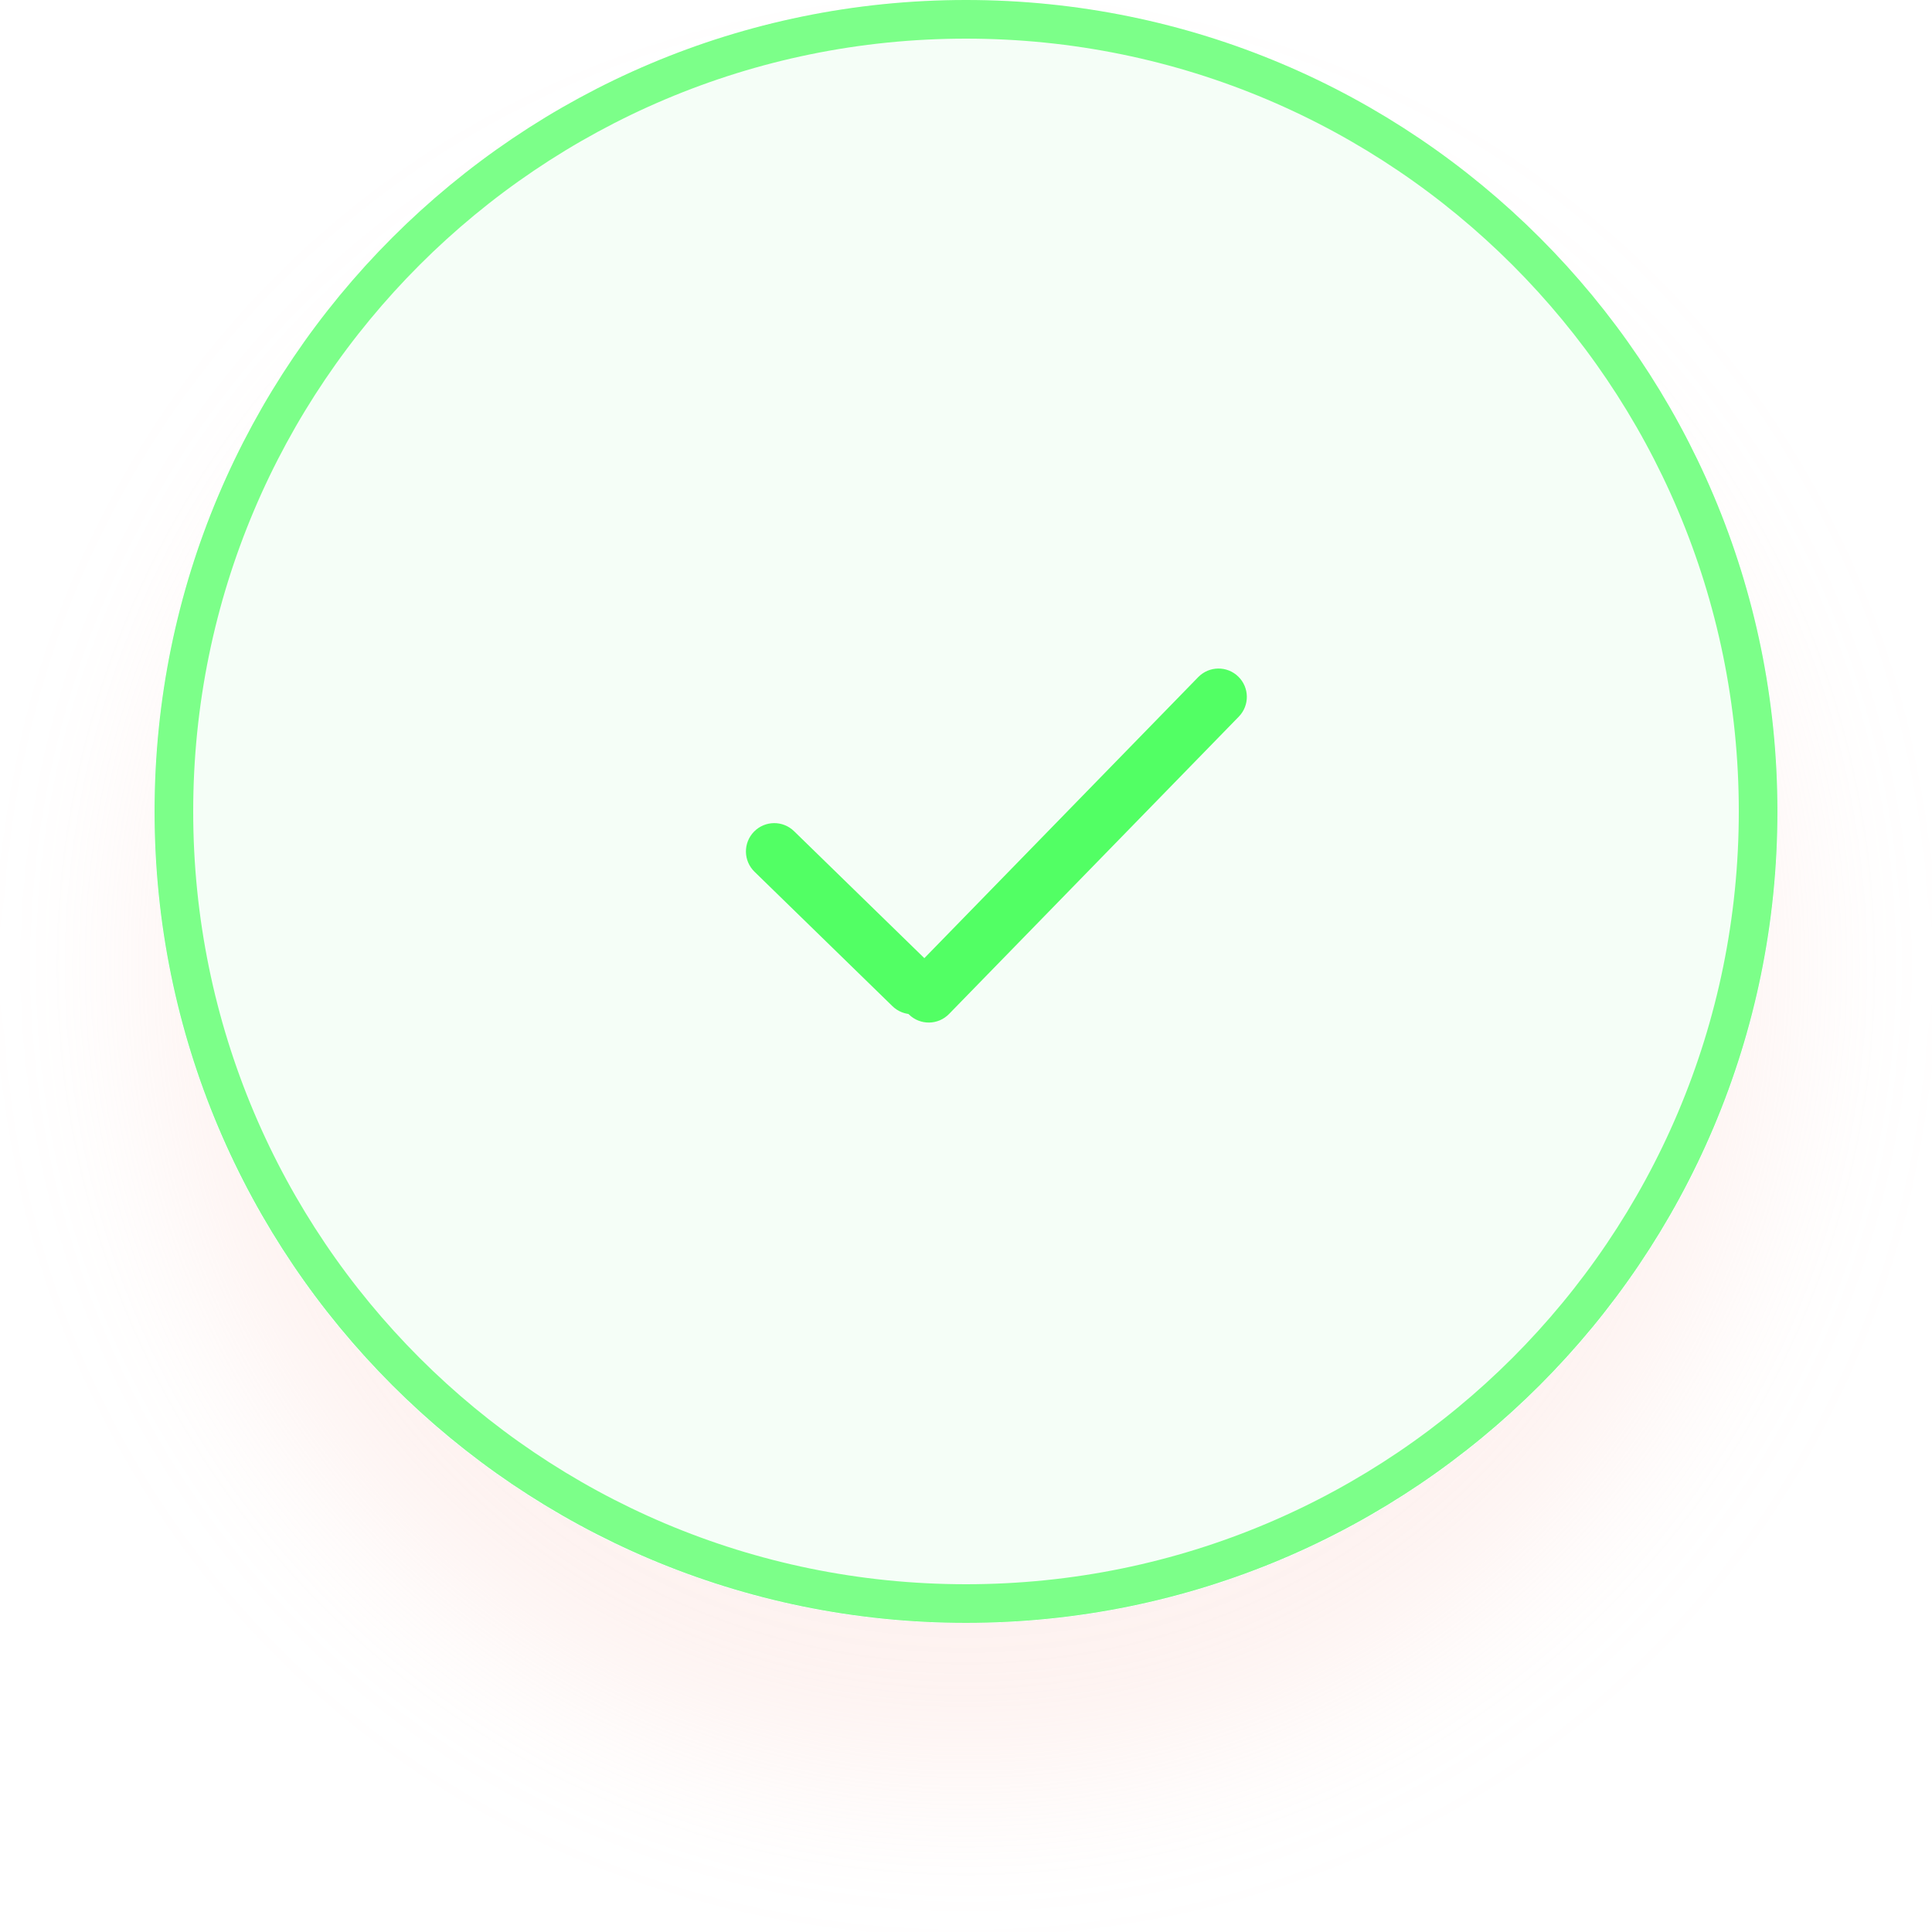
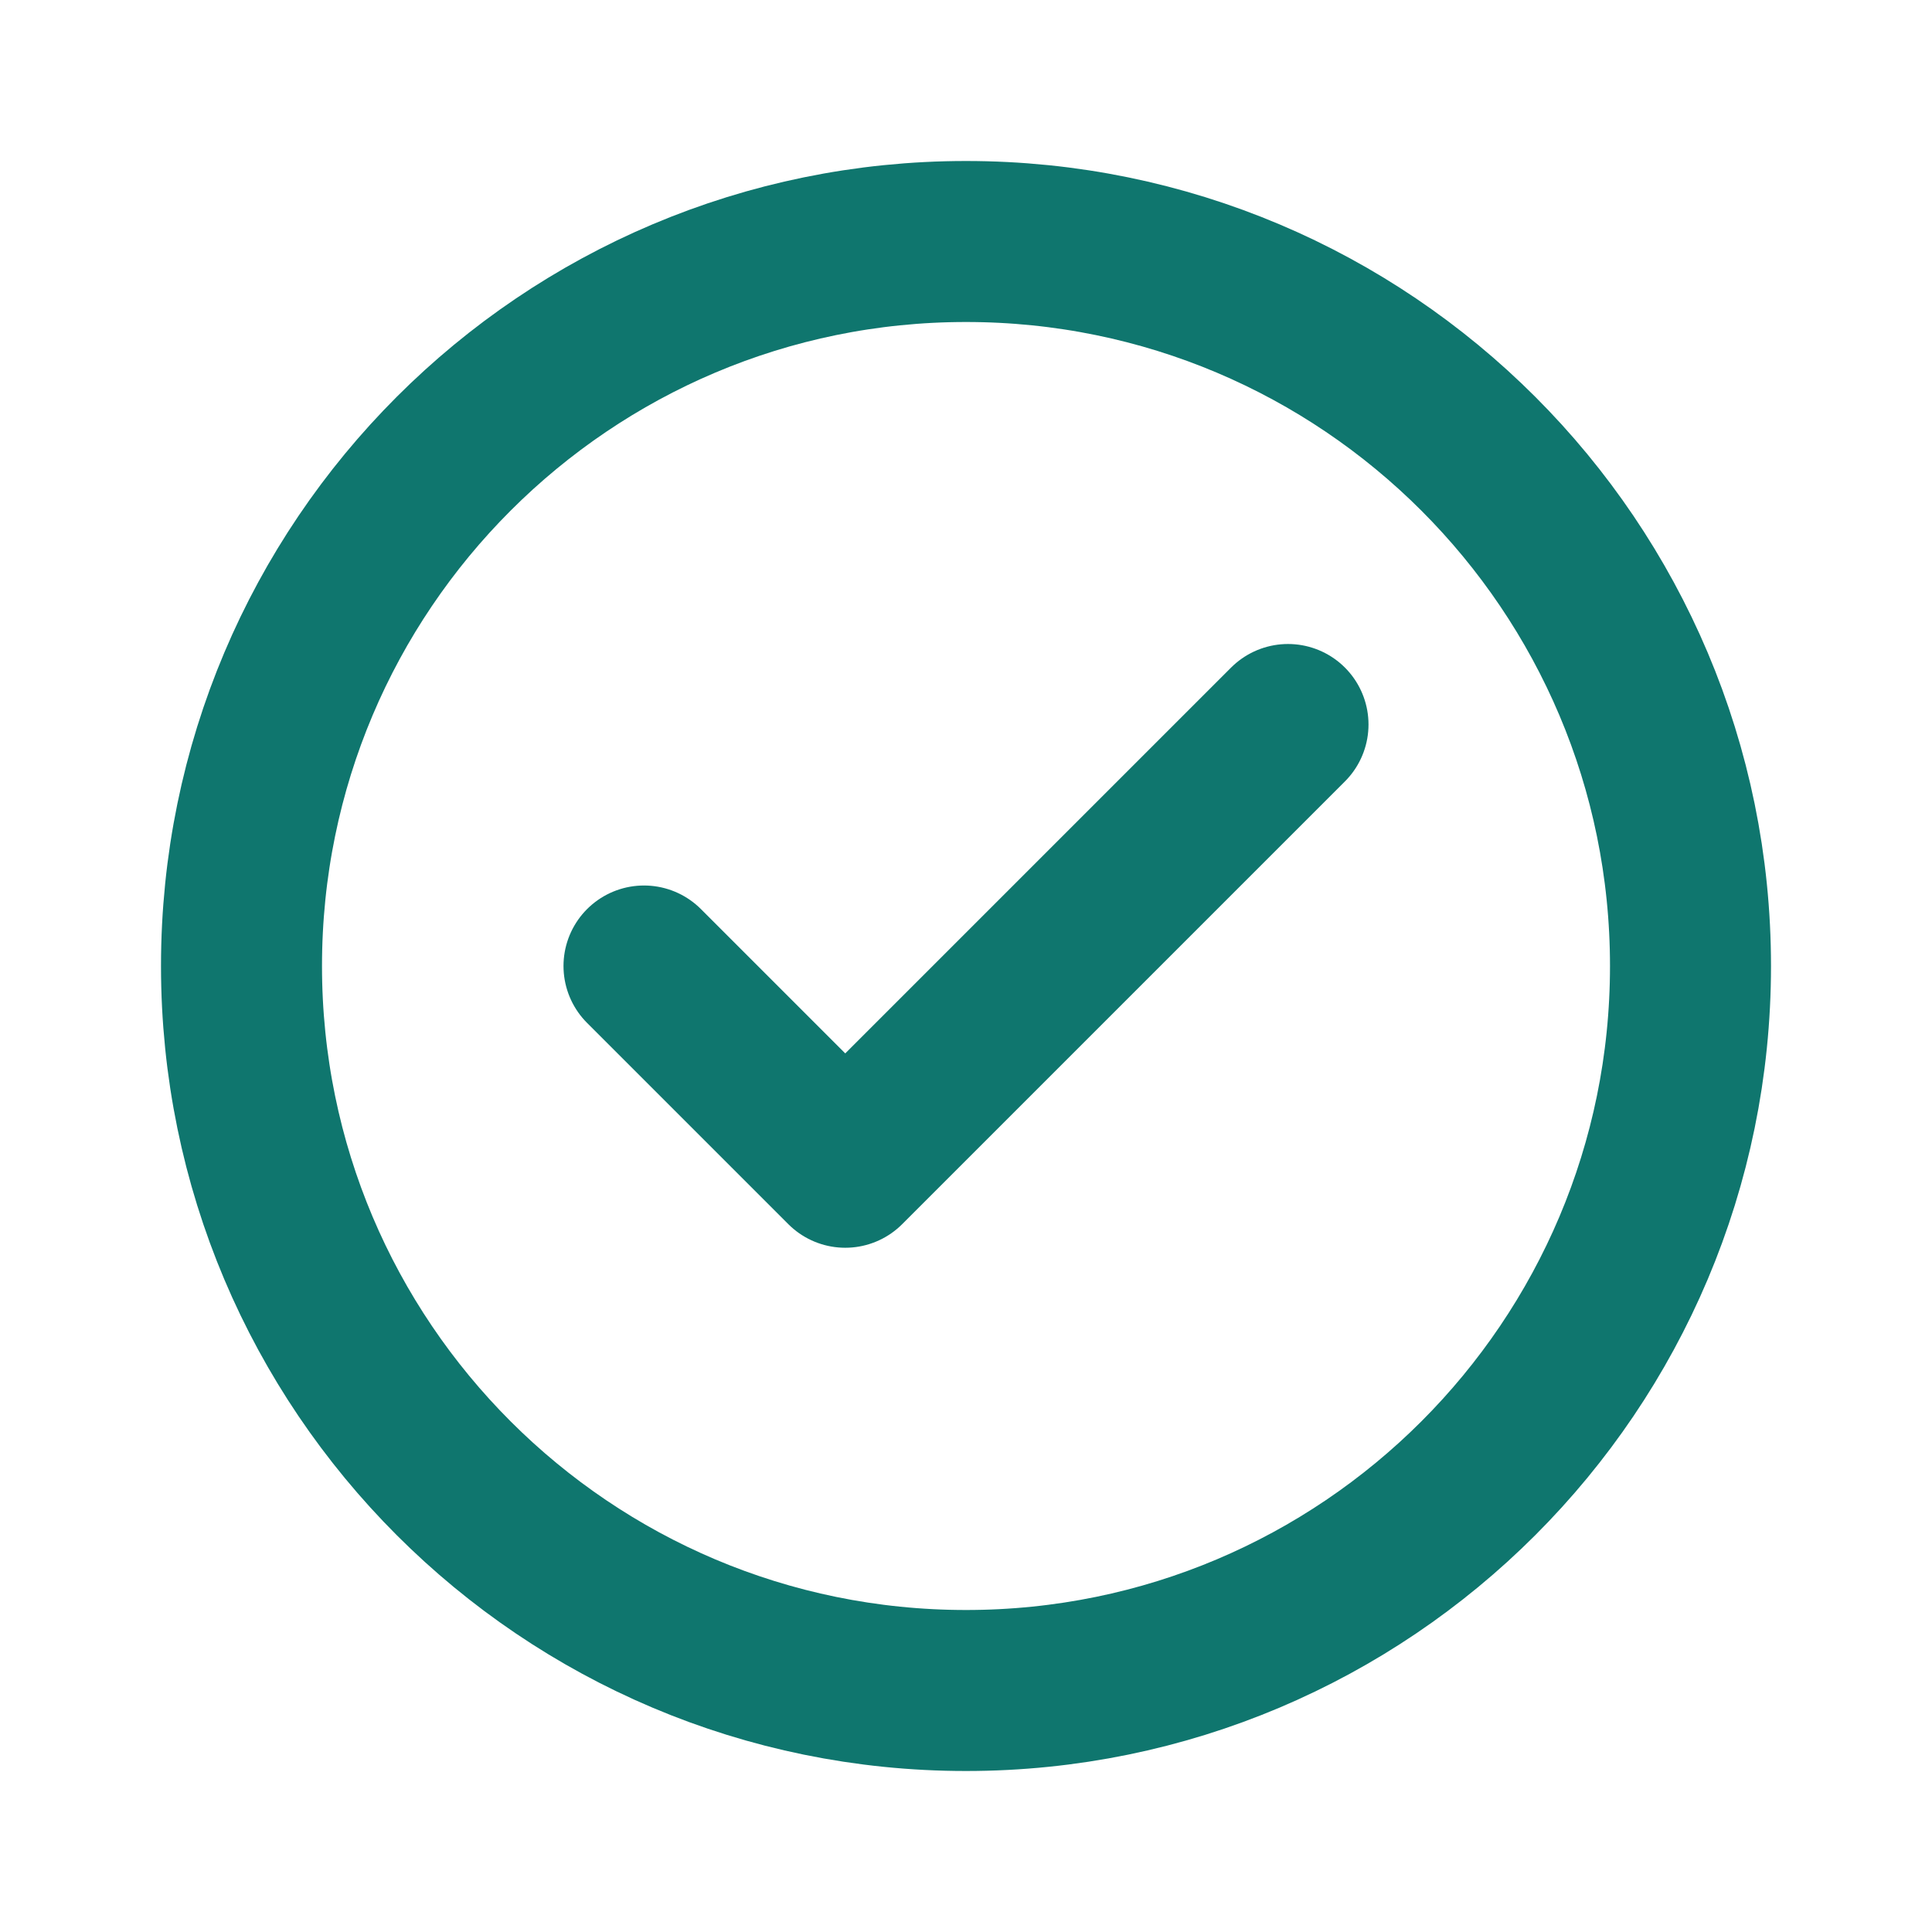
- <svg xmlns="http://www.w3.org/2000/svg" width="50" height="50" viewBox="0 0 50 50" fill="none">
-   <g filter="url(#filter0_d_6081_341)">
-     <circle cx="25" cy="21" r="21" fill="#F5FEF7" />
-     <circle cx="25" cy="21" r="20.5" stroke="#7CFF89" />
-   </g>
-   <rect x="23.518" y="25.737" width="11.478" height="0.733" rx="0.366" transform="rotate(-45.7402 23.518 25.7374)" fill="#45FF57" stroke="#52FF64" stroke-width="0.733" />
-   <rect x="23.614" y="26.033" width="5.718" height="0.733" rx="0.366" transform="rotate(-135.74 23.6144 26.0328)" fill="#45FF57" stroke="#52FF64" stroke-width="0.733" />
-   <defs>
-     <filter id="filter0_d_6081_341" x="0" y="0" width="50" height="50" filterUnits="userSpaceOnUse" color-interpolation-filters="sRGB">
-       <feFlood flood-opacity="0" result="BackgroundImageFix" />
-       <feColorMatrix in="SourceAlpha" type="matrix" values="0 0 0 0 0 0 0 0 0 0 0 0 0 0 0 0 0 0 127 0" result="hardAlpha" />
-       <feOffset dy="4" />
-       <feGaussianBlur stdDeviation="2" />
-       <feComposite in2="hardAlpha" operator="out" />
-       <feColorMatrix type="matrix" values="0 0 0 0 0.973 0 0 0 0 0.745 0 0 0 0 0.702 0 0 0 0.2 0" />
-       <feBlend mode="normal" in2="BackgroundImageFix" result="effect1_dropShadow_6081_341" />
-       <feBlend mode="normal" in="SourceGraphic" in2="effect1_dropShadow_6081_341" result="shape" />
-     </filter>
-   </defs>
+ <svg xmlns="http://www.w3.org/2000/svg" width="64" height="64" viewBox="0 0 24 24" fill="none" stroke="#0f766e" stroke-width="2" stroke-linecap="round" stroke-linejoin="round">
+   <circle cx="12" cy="12" r="9" />
+   <path d="m8 12 2.5 2.5L16 9" />
</svg>
